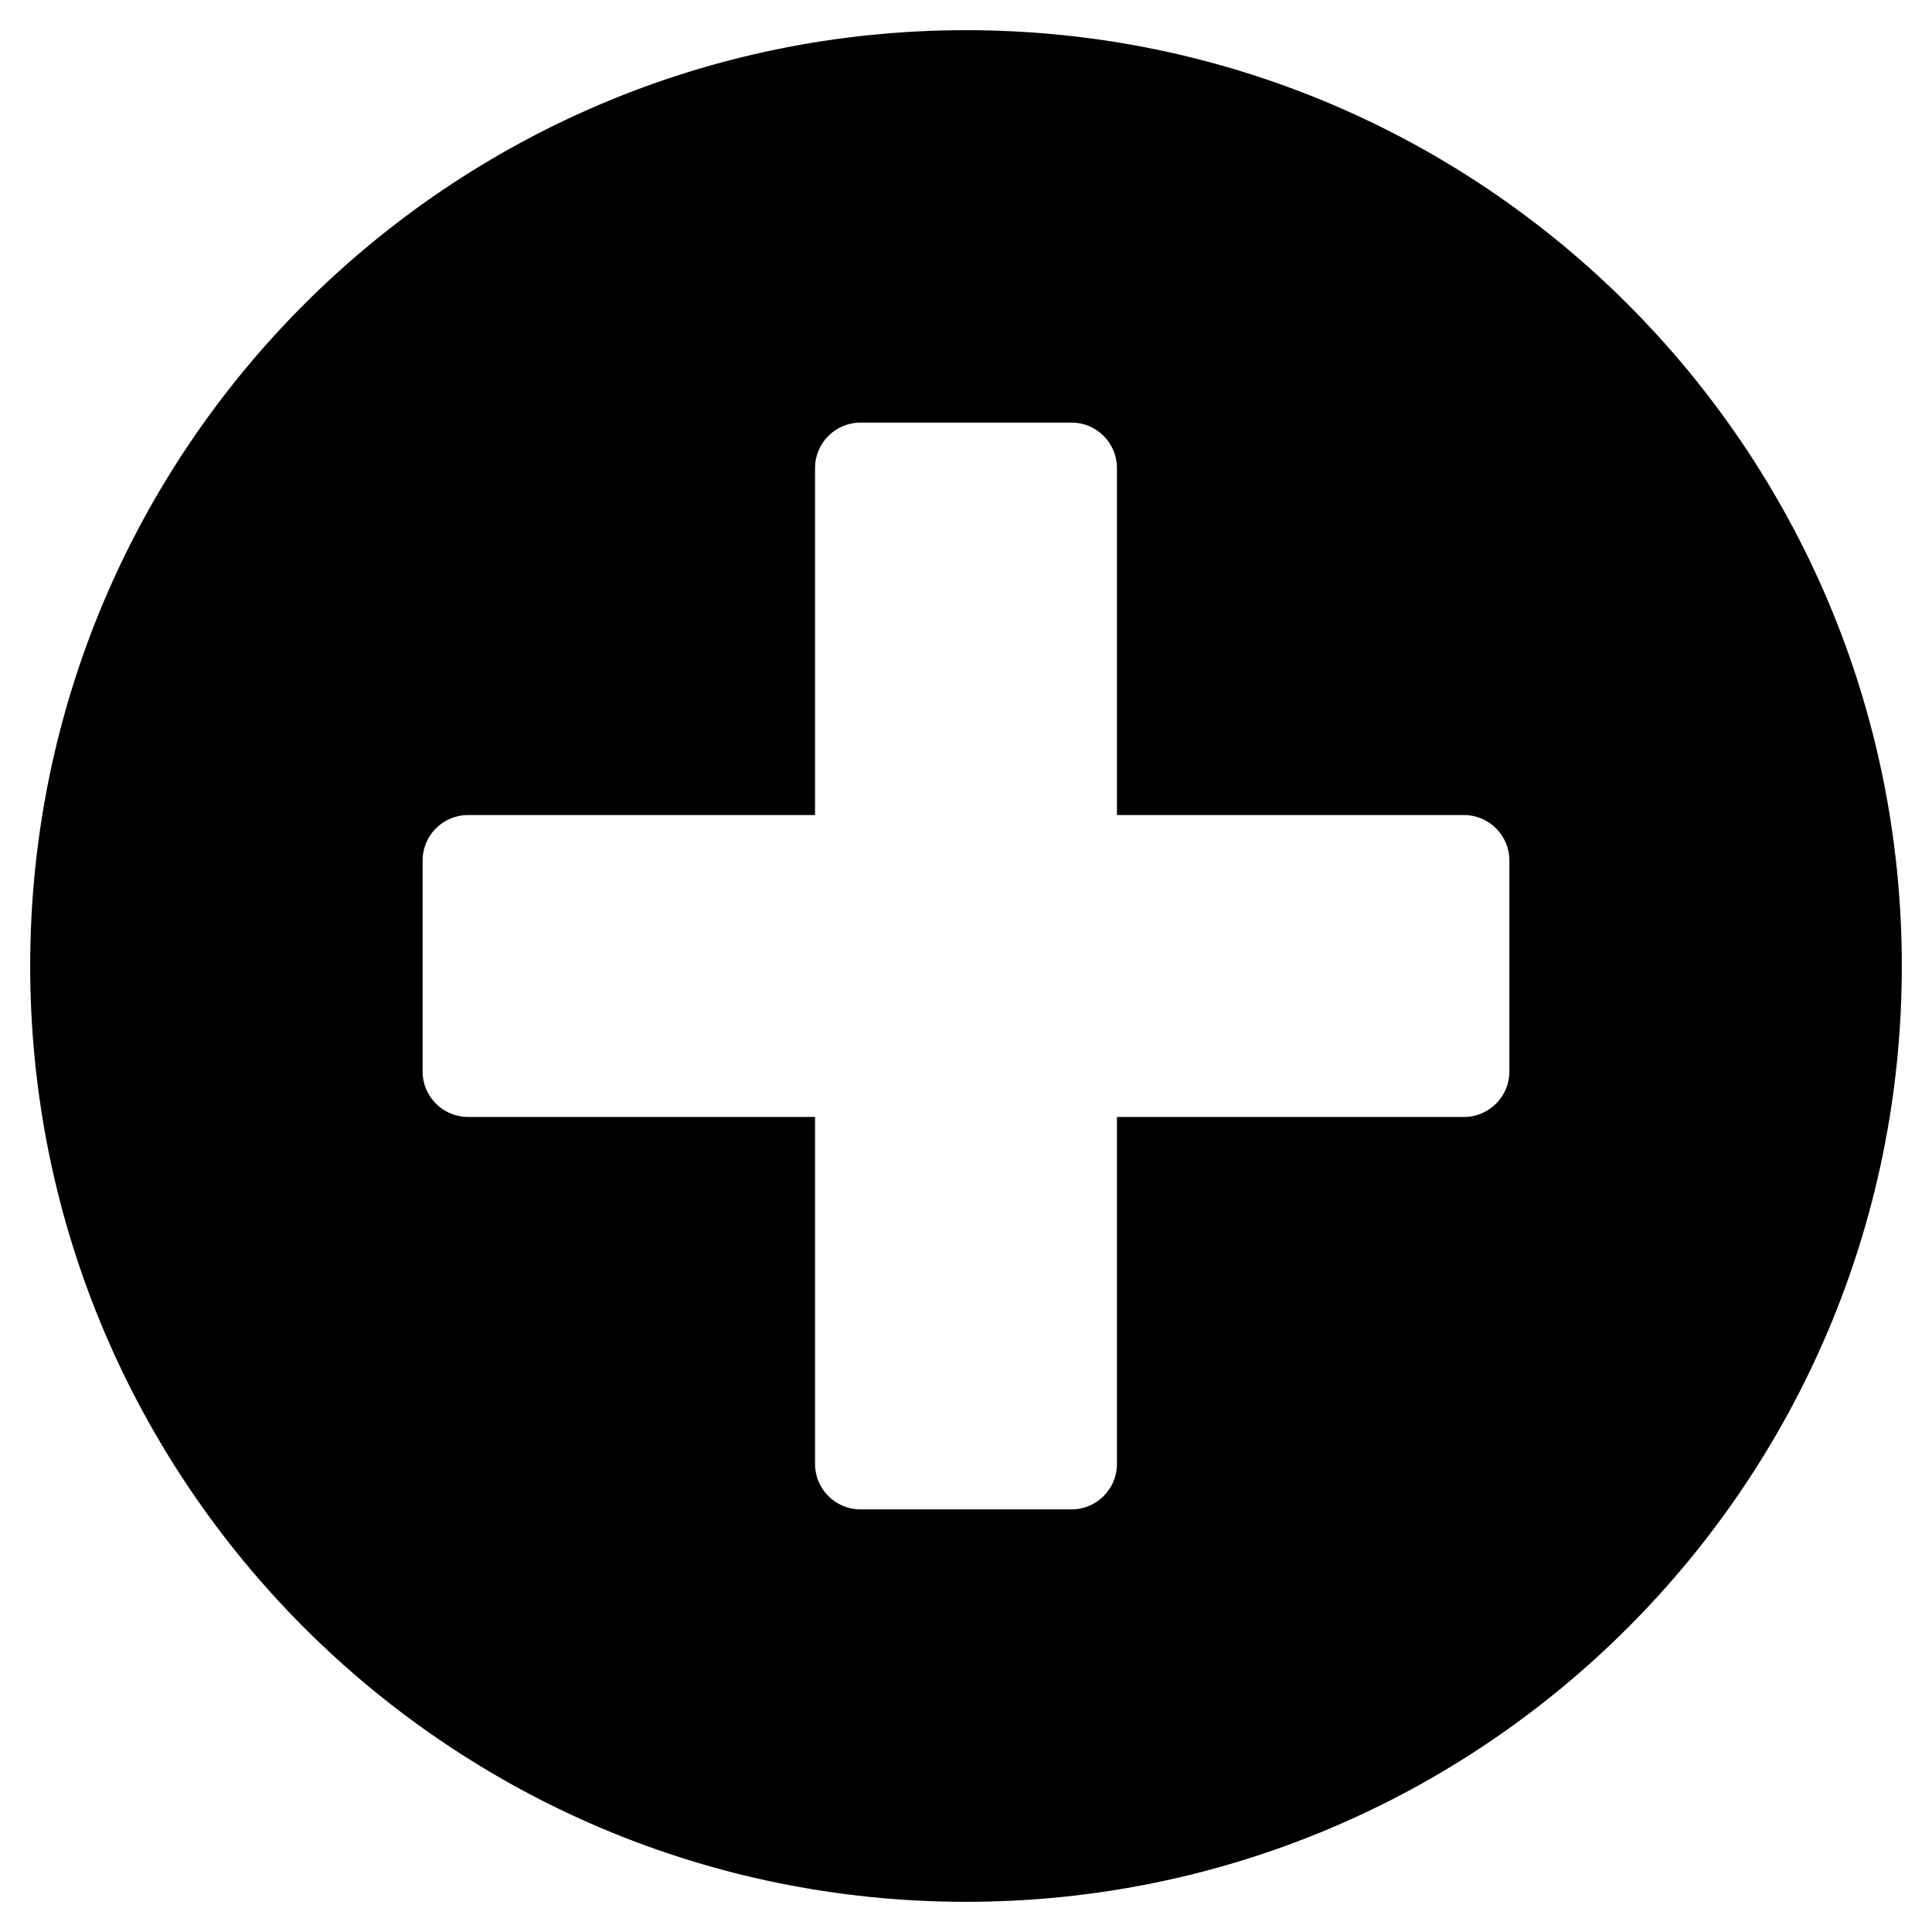
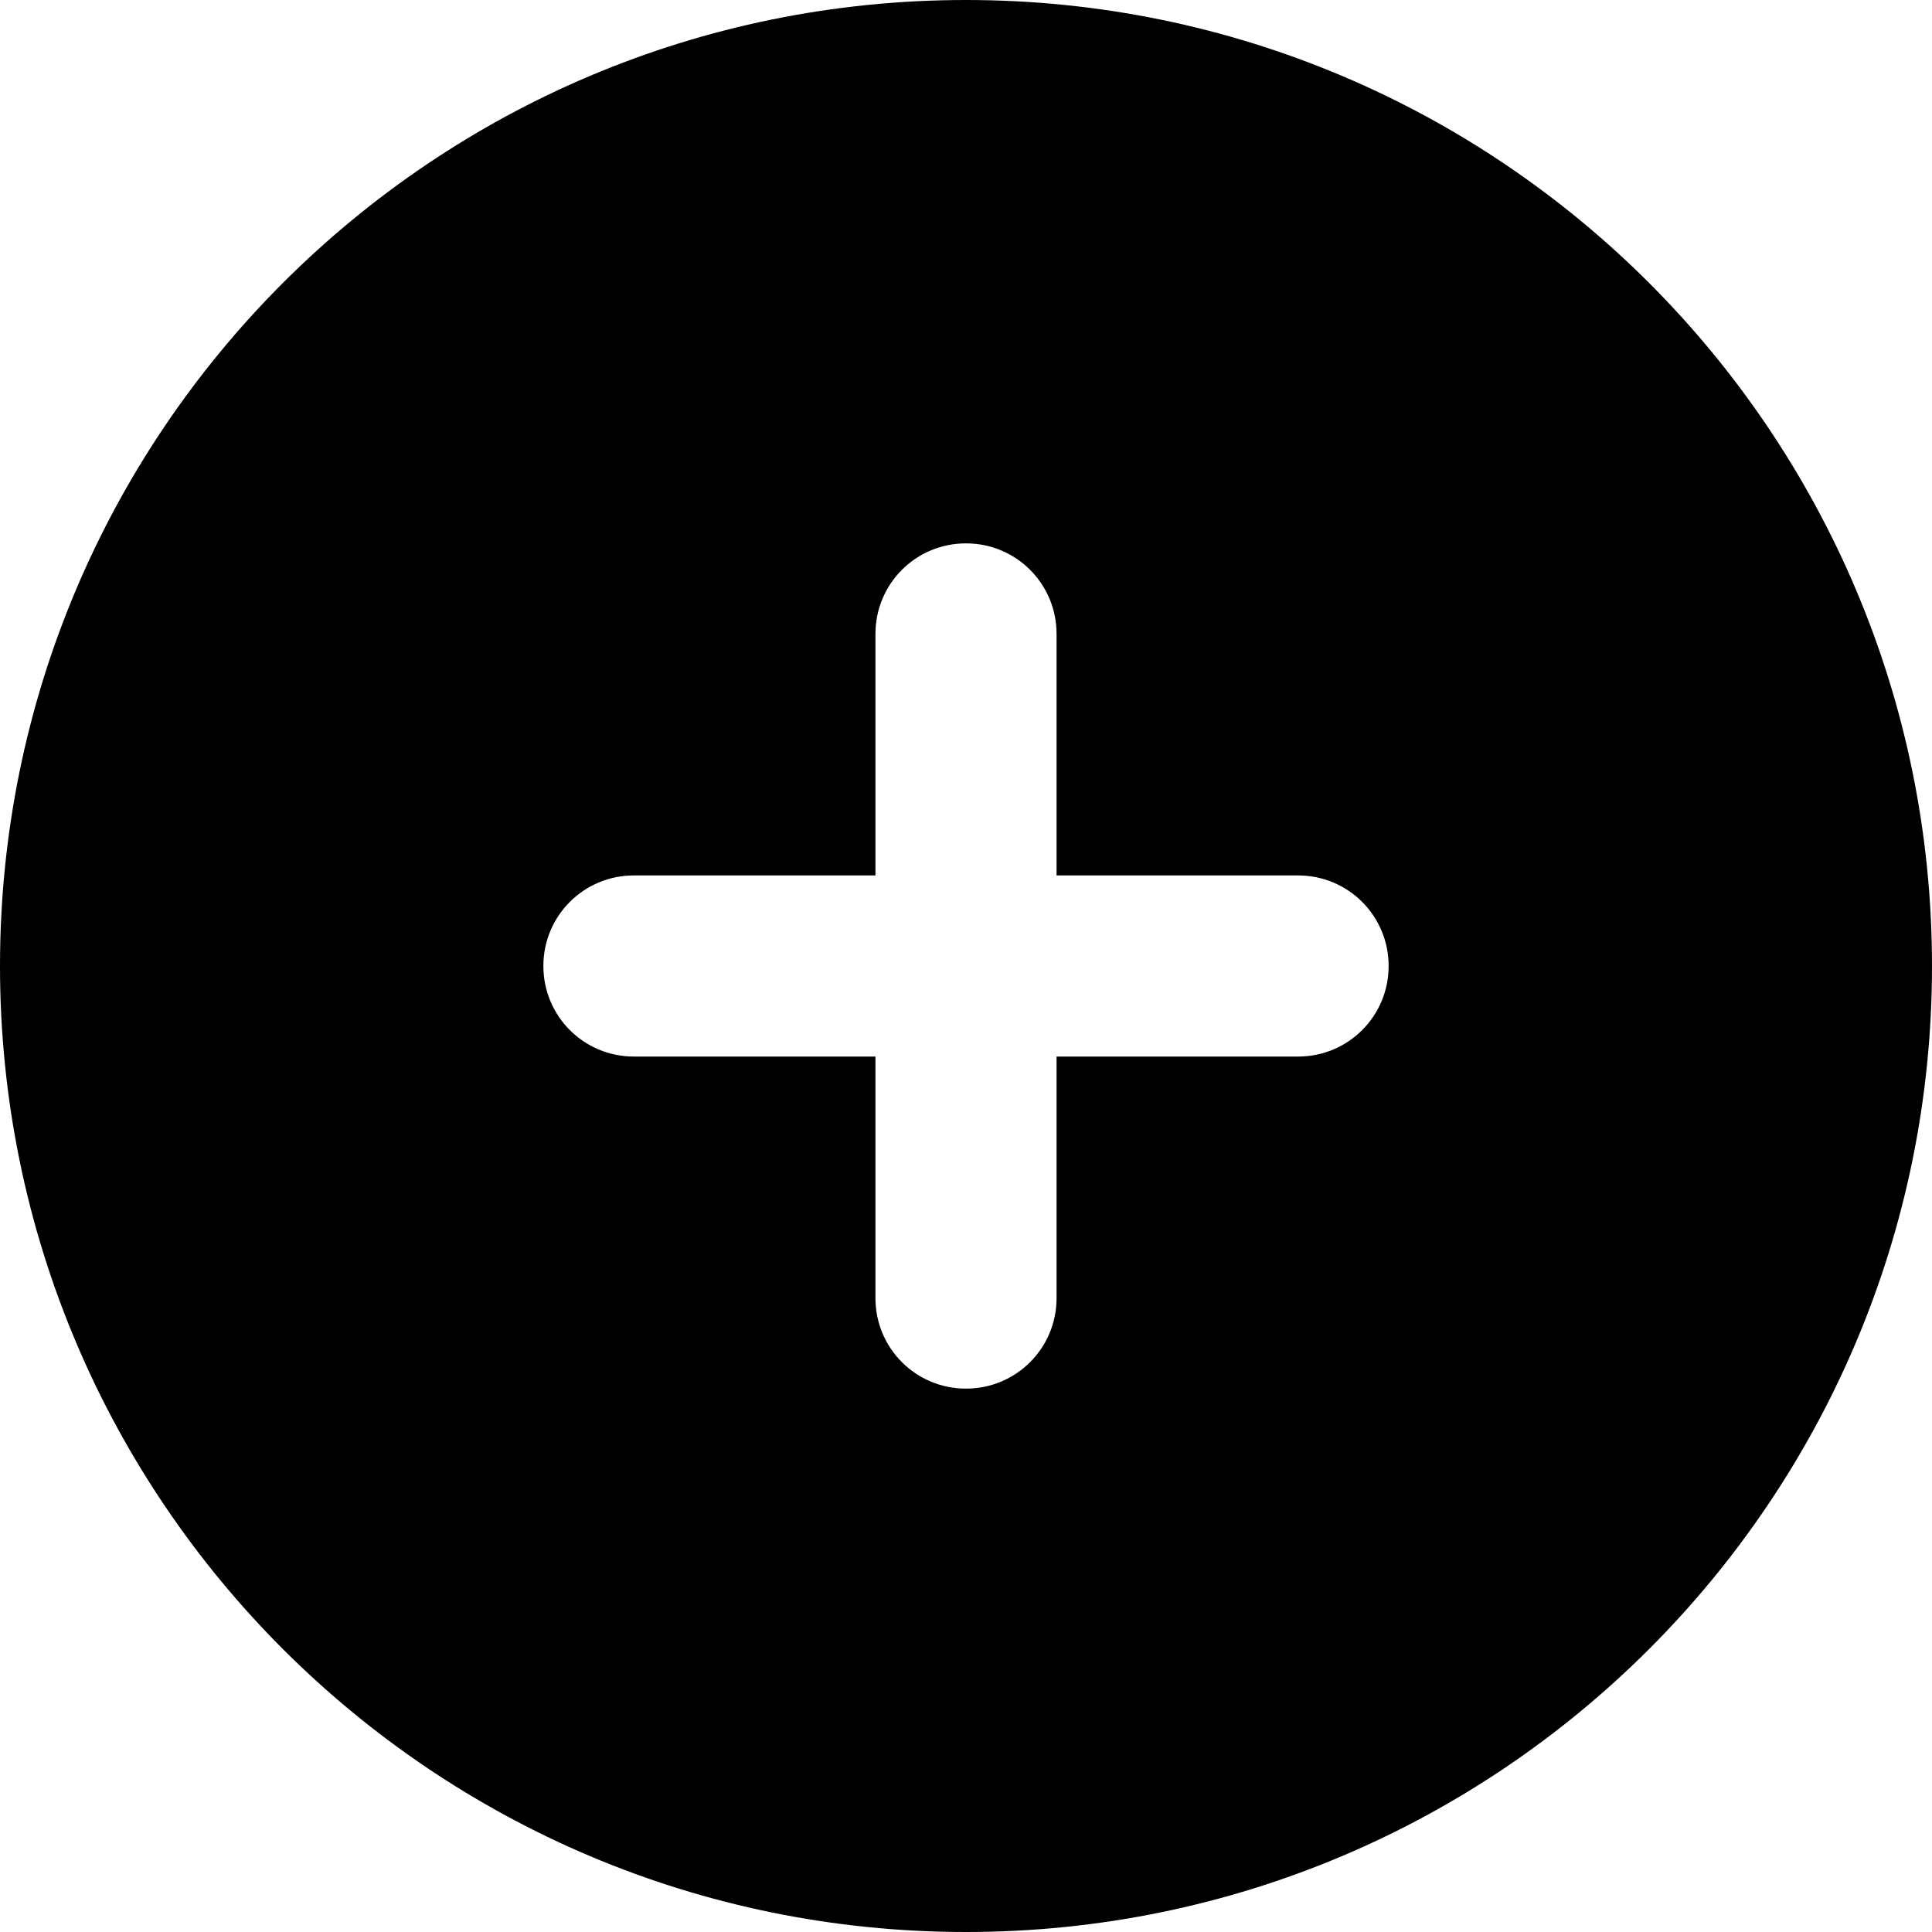
<svg xmlns="http://www.w3.org/2000/svg" viewBox="0 0 512 512">
-   <path d="M256 8C119 8 8 119 8 256s111 248 248 248 248-111 248-248S393 8 256 8zm144 276c0 6.6-5.4 12-12 12h-92v92c0 6.6-5.4 12-12 12h-56c-6.6 0-12-5.4-12-12v-92h-92c-6.6 0-12-5.4-12-12v-56c0-6.6 5.4-12 12-12h92v-92c0-6.6 5.4-12 12-12h56c6.6 0 12 5.4 12 12v92h92c6.6 0 12 5.4 12 12v56z" />
+   <path d="M0 256C0 114.6 114.6 0 256 0C397.4 0 512 114.6 512 256C512 397.4 397.4 512 256 512C114.6 512 0 397.4 0 256zM256 368C269.3 368 280 357.3 280 344V280H344C357.3 280 368 269.3 368 256C368 242.7 357.3 232 344 232H280V168C280 154.7 269.3 144 256 144C242.7 144 232 154.7 232 168V232H168C154.7 232 144 242.7 144 256C144 269.3 154.7 280 168 280H232V344C232 357.3 242.7 368 256 368z" />
</svg>
